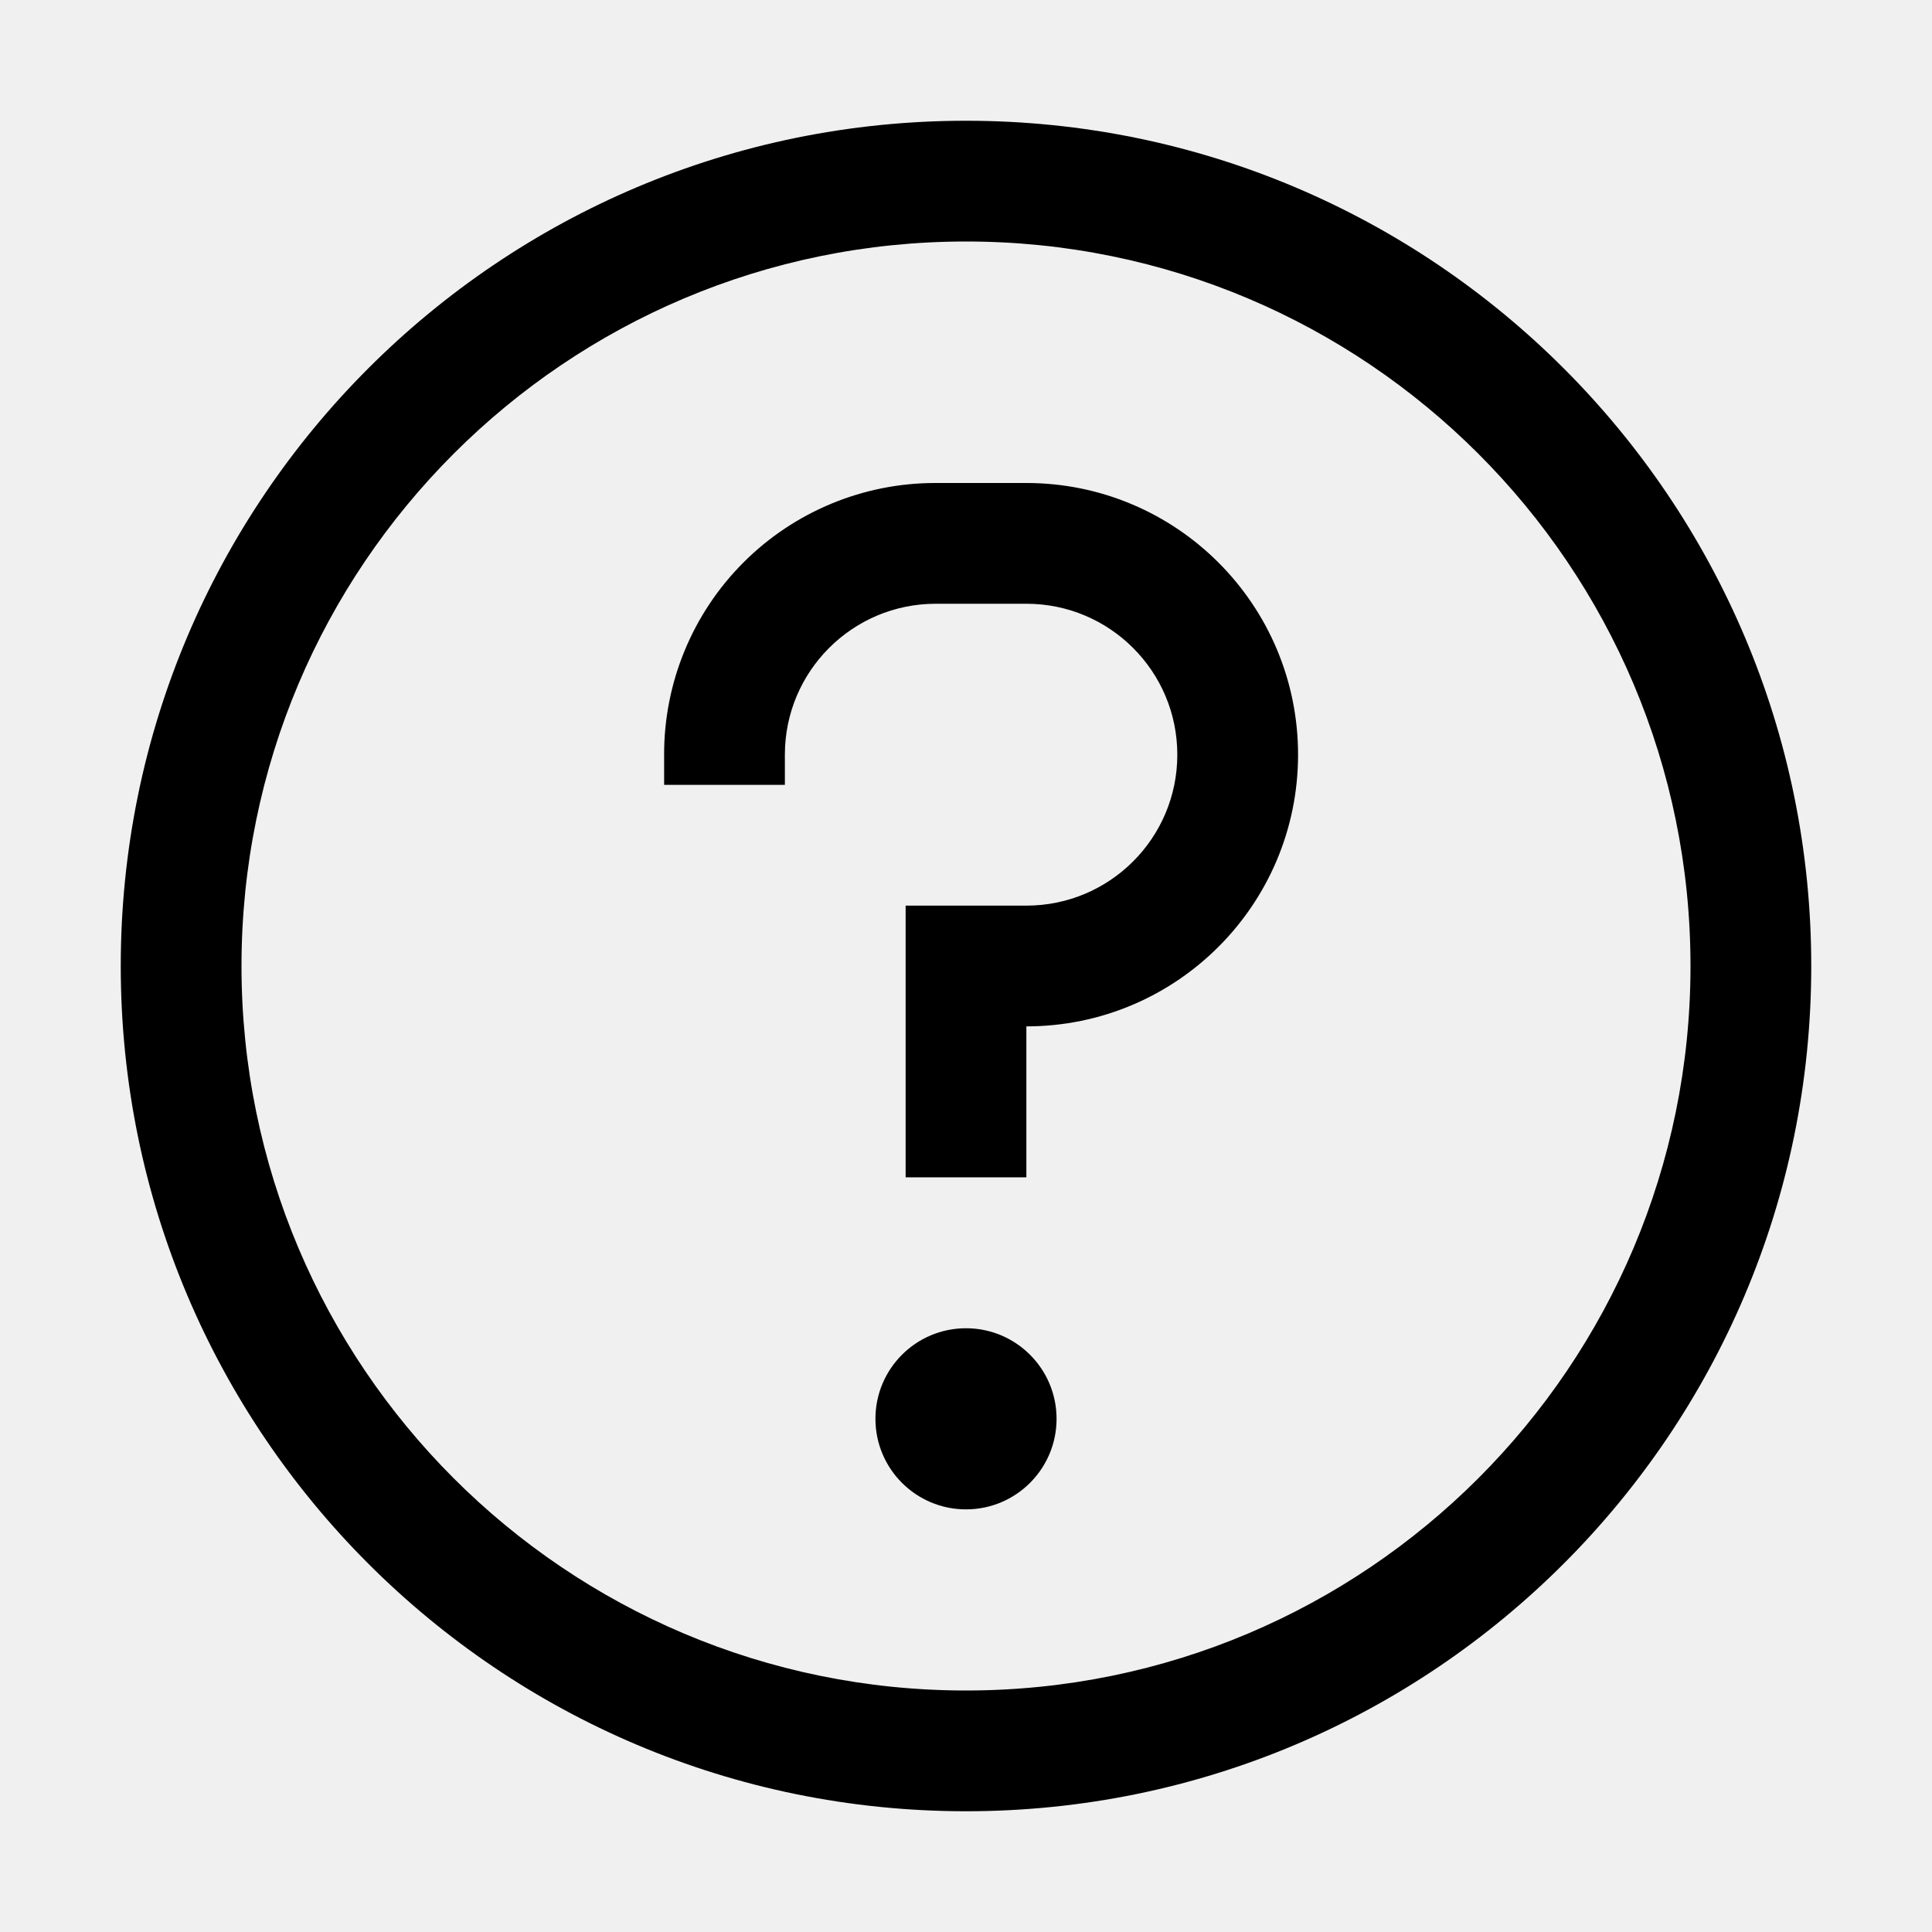
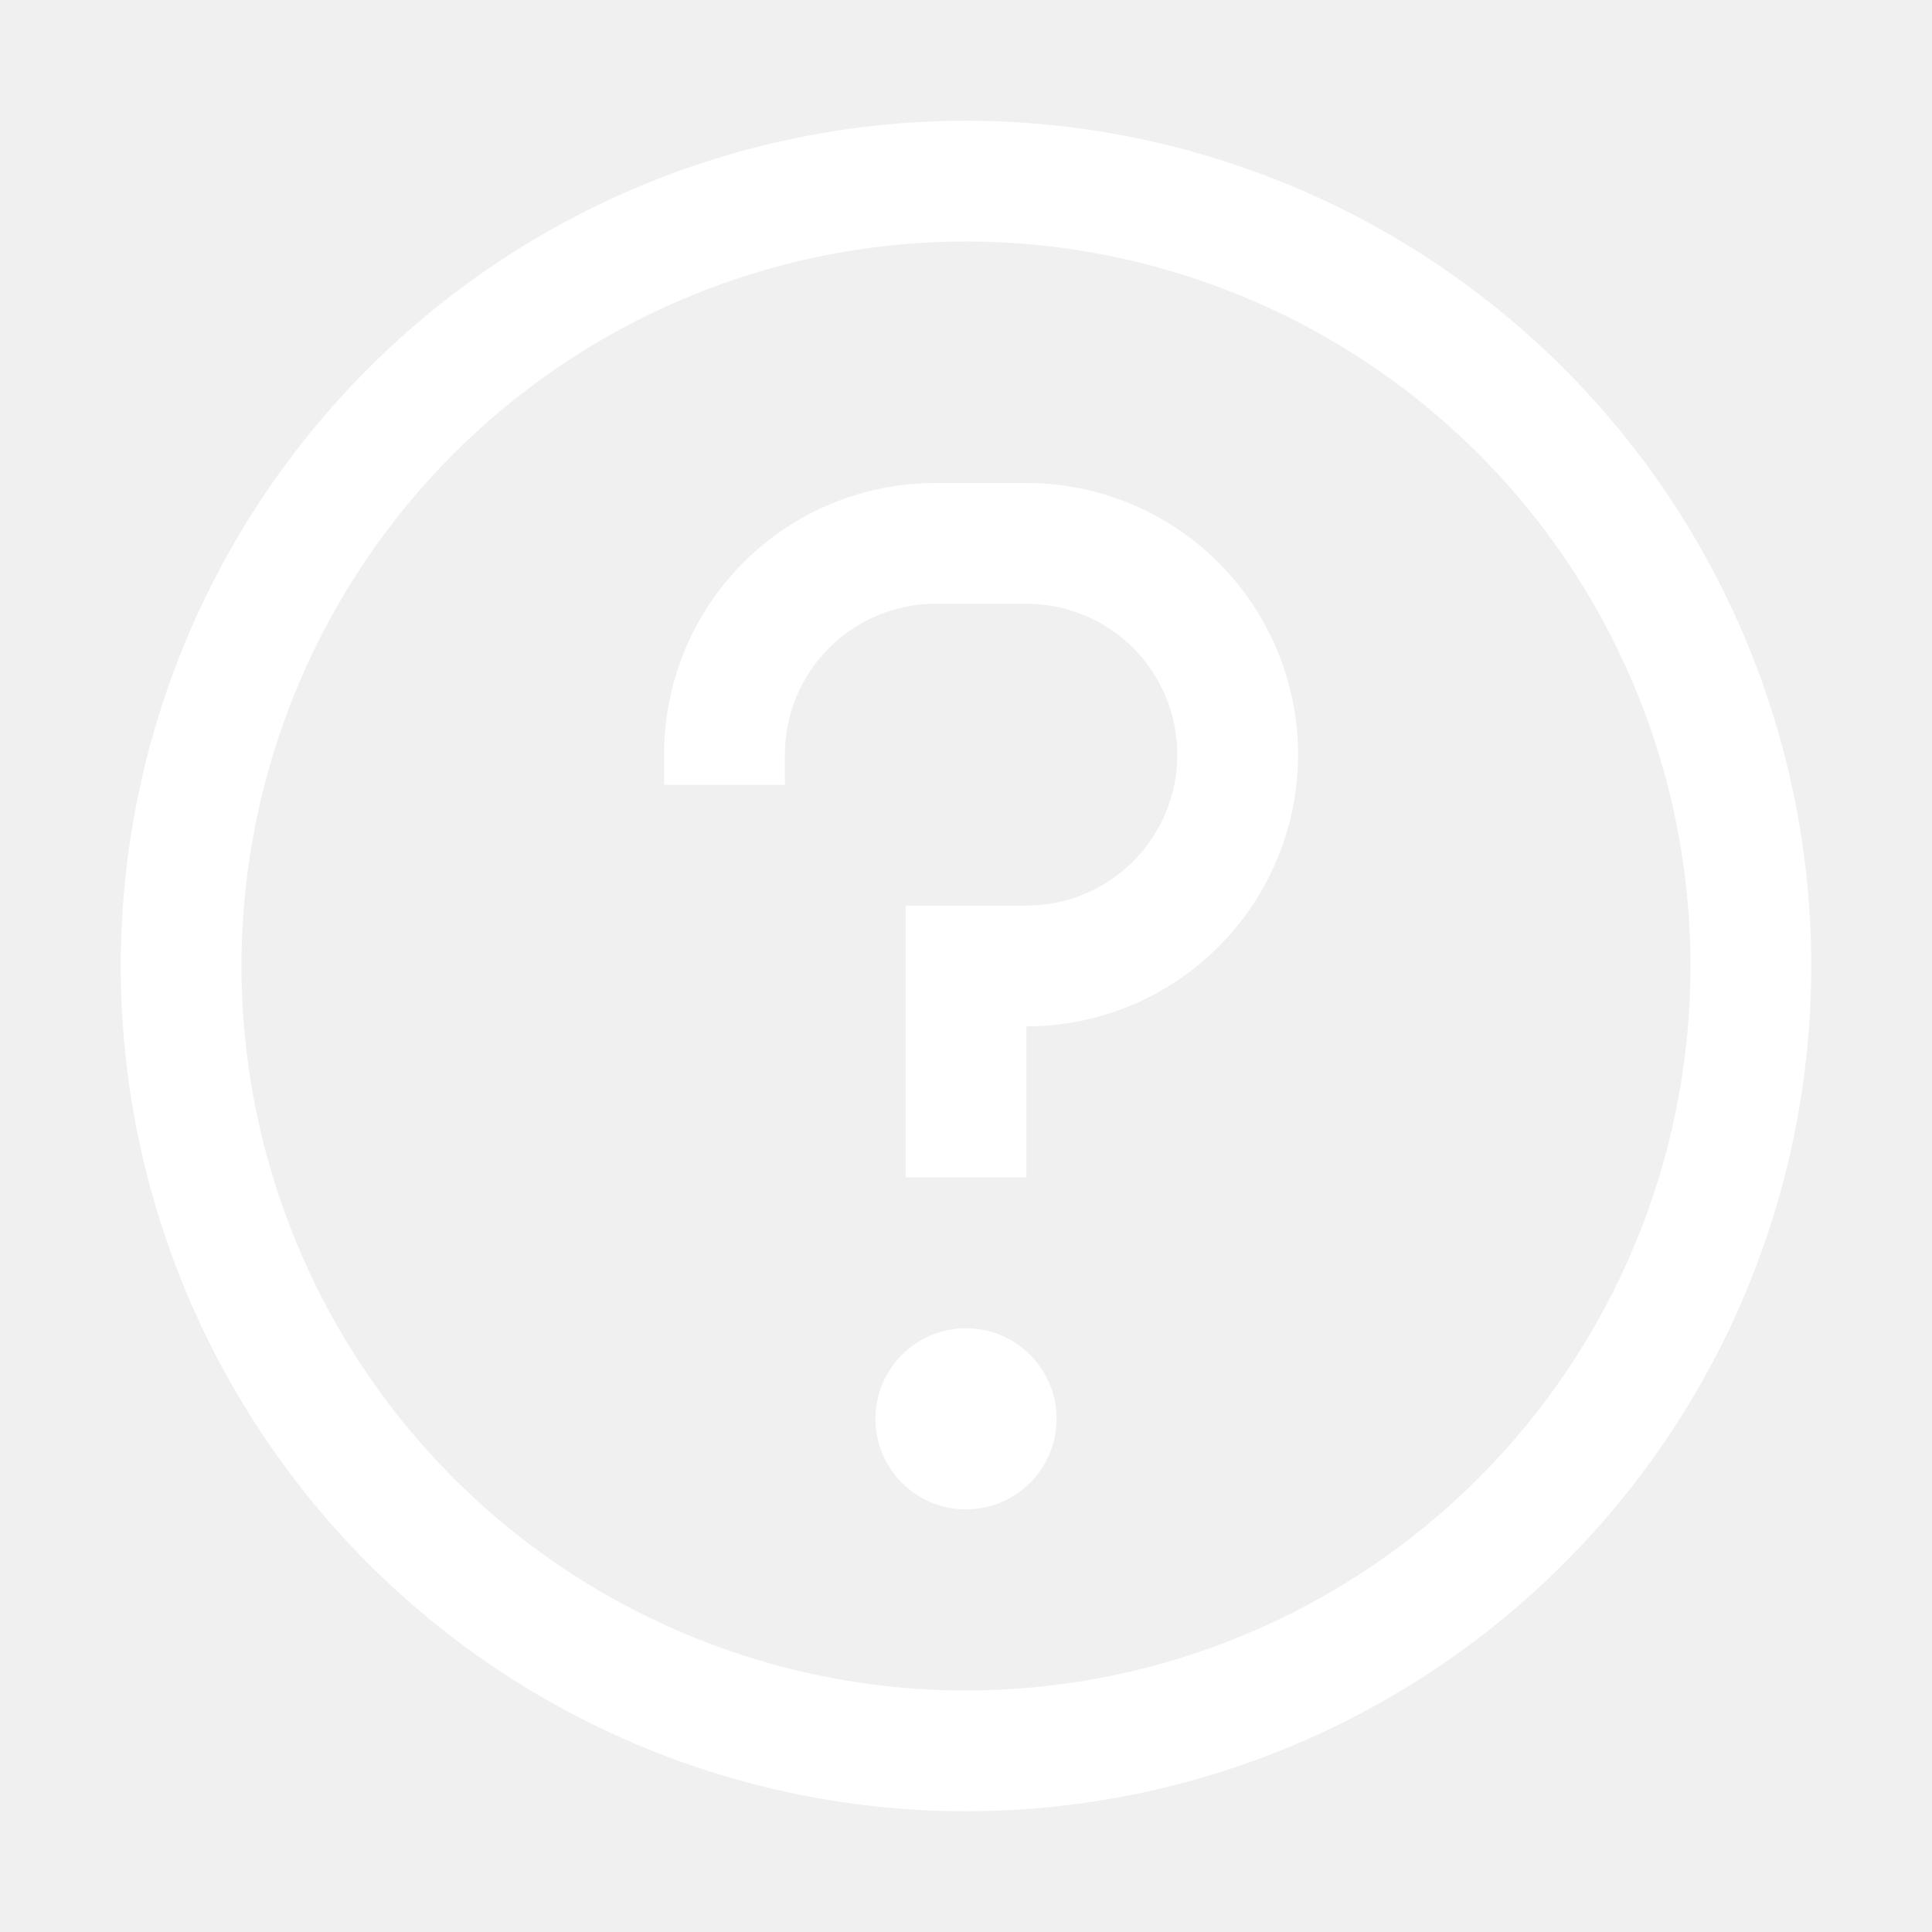
- <svg xmlns="http://www.w3.org/2000/svg" width="32px" height="32px" viewBox="0 0 32 32" id="icon">
-   <defs>
-     <style>.cls-1{fill:none;}</style>
-   </defs>
-   <path d="M16,2A14,14,0,1,0,30,16,14,14,0,0,0,16,2Zm0,26A12,12,0,1,1,28,16,12,12,0,0,1,16,28Z" />
-   <circle cx="16" cy="23.5" r="1.5" />
-   <path d="M17,8H15.5A4.49,4.49,0,0,0,11,12.5V13h2v-.5A2.5,2.5,0,0,1,15.5,10H17a2.5,2.5,0,0,1,0,5H15v4.5h2V17a4.5,4.5,0,0,0,0-9Z" />
-   <rect class="cls-1" width="32" height="32" />
+ <svg xmlns="http://www.w3.org/2000/svg" width="40" height="40" viewBox="0 0 40 40" fill="none">
+   <path d="M20 2.5C16.539 2.5 13.155 3.526 10.277 5.449C7.4 7.372 5.157 10.105 3.832 13.303C2.508 16.501 2.161 20.019 2.836 23.414C3.512 26.809 5.178 29.927 7.626 32.374C10.073 34.822 13.191 36.489 16.586 37.164C19.981 37.839 23.499 37.492 26.697 36.168C29.895 34.843 32.628 32.6 34.551 29.723C36.474 26.845 37.5 23.461 37.5 20C37.5 15.359 35.656 10.908 32.374 7.626C29.093 4.344 24.641 2.5 20 2.5ZM20 35C17.033 35 14.133 34.12 11.666 32.472C9.2 30.824 7.277 28.481 6.142 25.74C5.006 22.999 4.709 19.983 5.288 17.074C5.867 14.164 7.296 11.491 9.393 9.393C11.491 7.296 14.164 5.867 17.074 5.288C19.983 4.709 22.999 5.006 25.74 6.142C28.481 7.277 30.824 9.2 32.472 11.666C34.12 14.133 35 17.033 35 20C35 23.978 33.42 27.794 30.607 30.607C27.794 33.42 23.978 35 20 35Z" fill="white" />
+   <path d="M20 31.25C21.035 31.25 21.875 30.41 21.875 29.375C21.875 28.34 21.035 27.5 20 27.5C18.965 27.5 18.125 28.34 18.125 29.375C18.125 30.41 18.965 31.25 20 31.25Z" fill="white" />
+   <path d="M21.25 10H19.375C18.636 9.998 17.904 10.143 17.221 10.425C16.537 10.707 15.916 11.121 15.394 11.644C14.871 12.166 14.457 12.787 14.175 13.47C13.893 14.154 13.748 14.886 13.75 15.625V16.25H16.25V15.625C16.25 14.796 16.579 14.001 17.165 13.415C17.751 12.829 18.546 12.5 19.375 12.5H21.25C22.079 12.5 22.874 12.829 23.46 13.415C24.046 14.001 24.375 14.796 24.375 15.625C24.375 16.454 24.046 17.249 23.46 17.835C22.874 18.421 22.079 18.75 21.25 18.75H18.75V24.375H21.25V21.25C22.742 21.25 24.173 20.657 25.227 19.602C26.282 18.548 26.875 17.117 26.875 15.625C26.875 14.133 26.282 12.702 25.227 11.648C24.173 10.593 22.742 10 21.25 10Z" fill="white" />
</svg>
